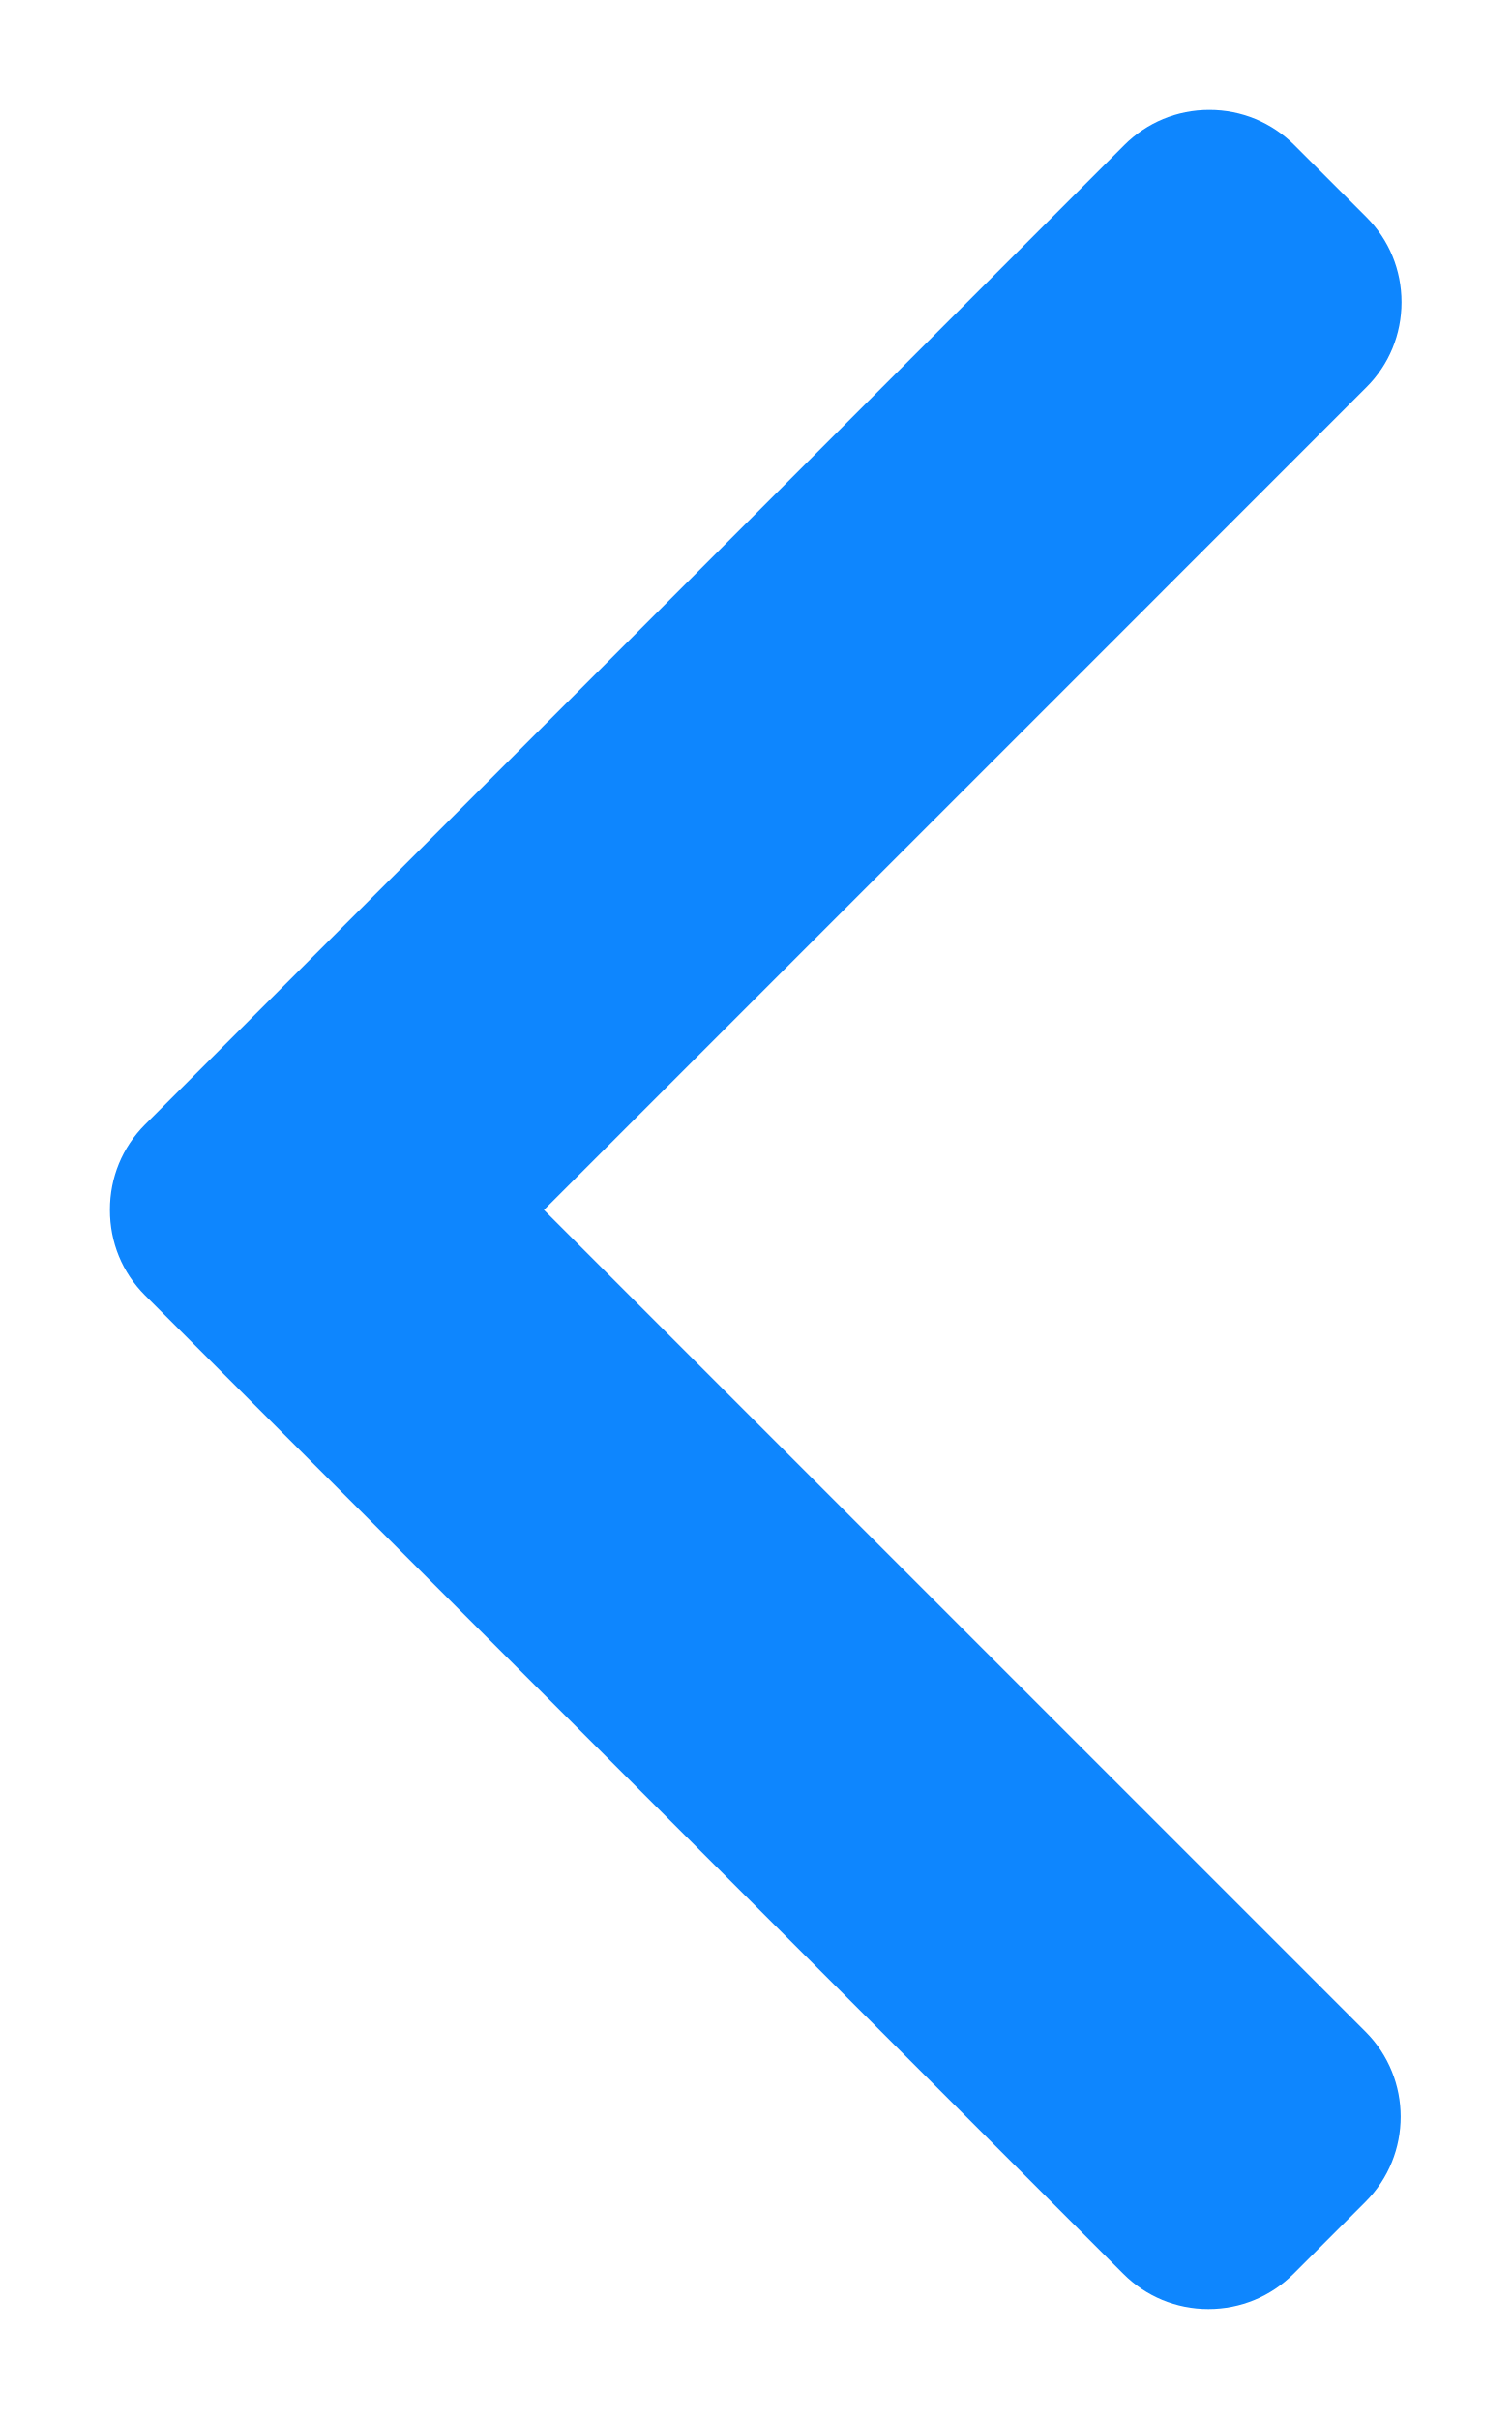
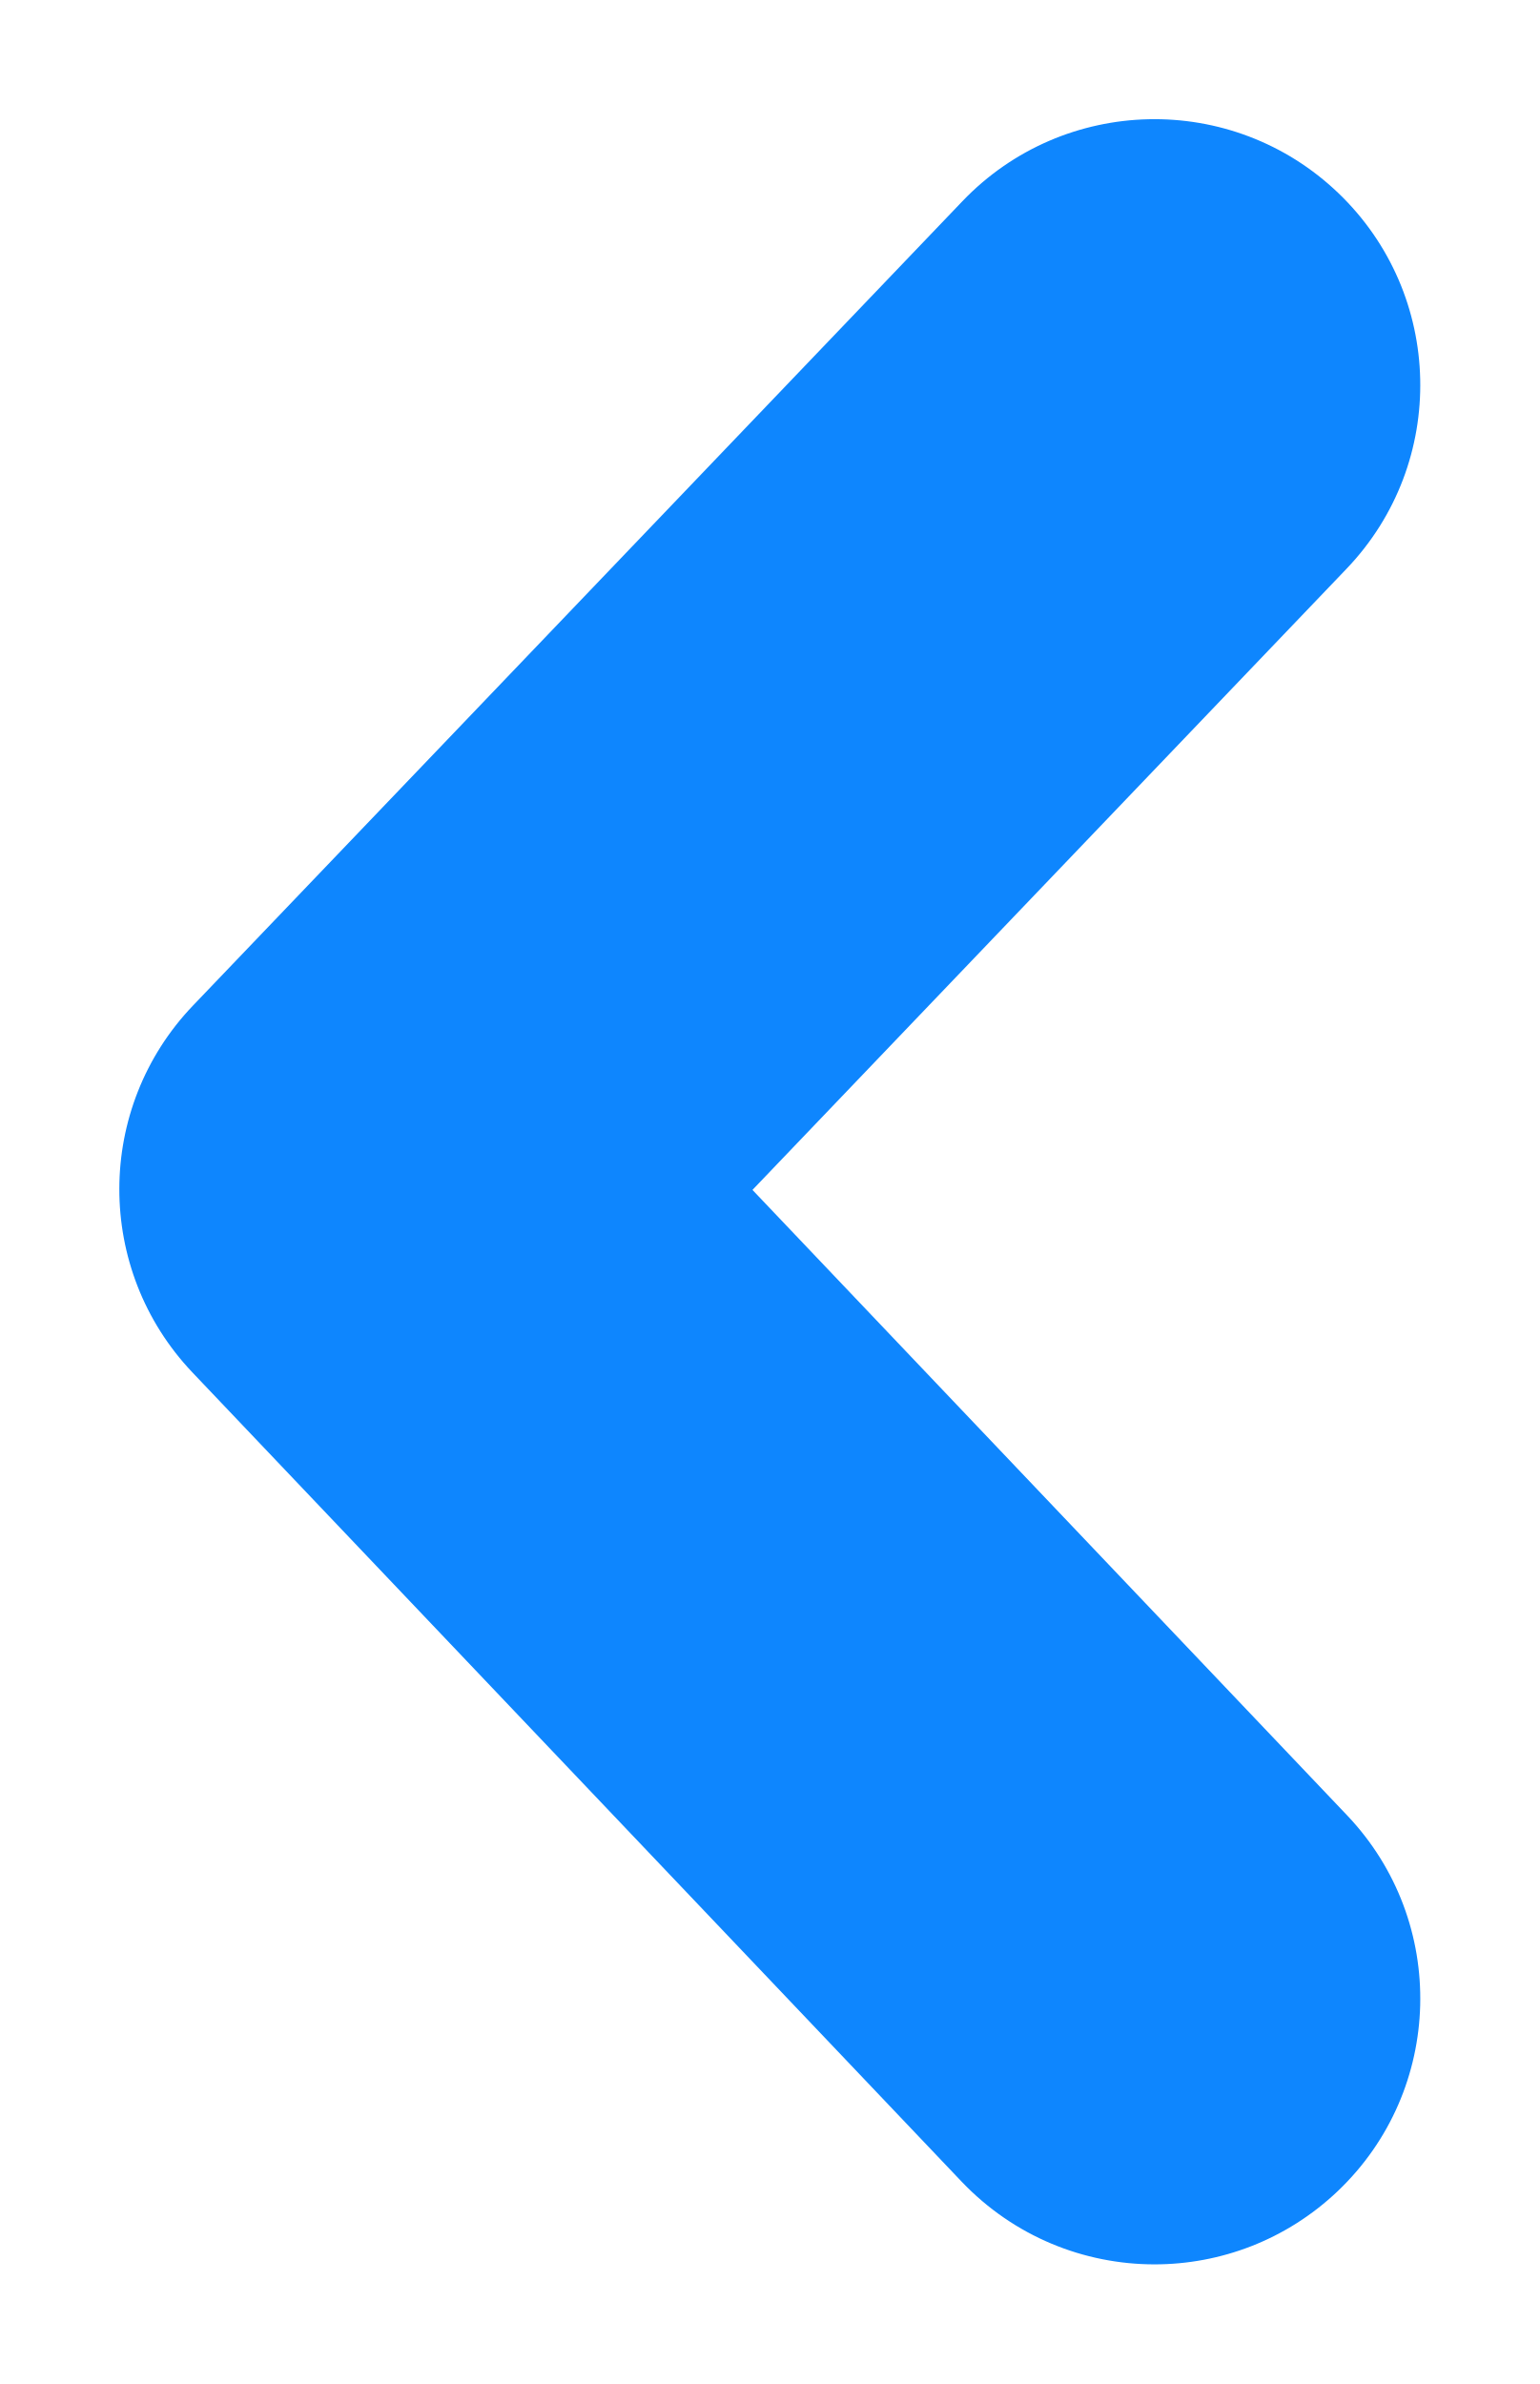
- <svg xmlns="http://www.w3.org/2000/svg" version="1.1" id="Layer_1" x="0px" y="0px" viewBox="0 0 13.213 21.141" xml:space="preserve" width="13.75" height="22">
-   <defs id="defs4170" />
-   <g id="g4135" transform="matrix(0.0390625,0,0,0.0390625,-3.003121,0.9609375)">
-     <g id="g4133">
-       <path d="M 198.608,246.104 382.664,62.04 c 5.068,-5.056 7.856,-11.816 7.856,-19.024 0,-7.212 -2.788,-13.968 -7.856,-19.032 L 366.536,7.864 C 361.476,2.792 354.712,0 347.504,0 340.296,0 333.54,2.792 328.476,7.864 L 109.328,227.008 c -5.084,5.08 -7.868,11.868 -7.848,19.084 -0.02,7.248 2.76,14.028 7.848,19.112 l 218.944,218.932 c 5.064,5.072 11.82,7.864 19.032,7.864 7.208,0 13.964,-2.792 19.032,-7.864 l 16.124,-16.12 c 10.492,-10.492 10.492,-27.572 0,-38.06 z" id="path4131" style="fill:#0e86fe" />
+ <svg xmlns="http://www.w3.org/2000/svg" version="1.1" id="Capa_1" x="0px" y="0px" width="12.917" height="20" viewBox="0 0 1.161 1.798" xml:space="preserve">
+   <defs id="defs274" />
+   <g id="g239" transform="matrix(-0.03515612,0,0,0.03515612,1.389433,0.08988888)">
+     <g id="g237">
+       <path d="m 14.757,46.02 c -1.412,0 -2.825,-0.521 -3.929,-1.569 -2.282,-2.17 -2.373,-5.78 -0.204,-8.063 L 23.382,22.97 10.637,9.645 C 8.46,7.37 8.54,3.76 10.816,1.582 c 2.277,-2.178 5.886,-2.097 8.063,0.179 l 16.505,17.253 c 2.104,2.2 2.108,5.665 0.013,7.872 L 18.893,44.247 c -1.123,1.177 -2.626,1.773 -4.136,1.773 z" id="path235" style="fill:#0e86fe" />
    </g>
  </g>
-   <g id="g4137" transform="translate(-239.3937,-235.4297)">
+   <g id="g241" transform="translate(-22.4296,-22.11108)">
</g>
-   <g id="g4139" transform="translate(-239.3937,-235.4297)">
+   <g id="g243" transform="translate(-22.4296,-22.11108)">
</g>
-   <g id="g4141" transform="translate(-239.3937,-235.4297)">
+   <g id="g245" transform="translate(-22.4296,-22.11108)">
</g>
-   <g id="g4143" transform="translate(-239.3937,-235.4297)">
+   <g id="g247" transform="translate(-22.4296,-22.11108)">
</g>
-   <g id="g4145" transform="translate(-239.3937,-235.4297)">
+   <g id="g249" transform="translate(-22.4296,-22.11108)">
</g>
-   <g id="g4147" transform="translate(-239.3937,-235.4297)">
+   <g id="g251" transform="translate(-22.4296,-22.11108)">
</g>
-   <g id="g4149" transform="translate(-239.3937,-235.4297)">
+   <g id="g253" transform="translate(-22.4296,-22.11108)">
</g>
-   <g id="g4151" transform="translate(-239.3937,-235.4297)">
+   <g id="g255" transform="translate(-22.4296,-22.11108)">
</g>
-   <g id="g4153" transform="translate(-239.3937,-235.4297)">
+   <g id="g257" transform="translate(-22.4296,-22.11108)">
</g>
-   <g id="g4155" transform="translate(-239.3937,-235.4297)">
+   <g id="g259" transform="translate(-22.4296,-22.11108)">
</g>
-   <g id="g4157" transform="translate(-239.3937,-235.4297)">
+   <g id="g261" transform="translate(-22.4296,-22.11108)">
</g>
-   <g id="g4159" transform="translate(-239.3937,-235.4297)">
+   <g id="g263" transform="translate(-22.4296,-22.11108)">
</g>
-   <g id="g4161" transform="translate(-239.3937,-235.4297)">
+   <g id="g265" transform="translate(-22.4296,-22.11108)">
</g>
-   <g id="g4163" transform="translate(-239.3937,-235.4297)">
+   <g id="g267" transform="translate(-22.4296,-22.11108)">
</g>
-   <g id="g4165" transform="translate(-239.3937,-235.4297)">
+   <g id="g269" transform="translate(-22.4296,-22.11108)">
</g>
</svg>
